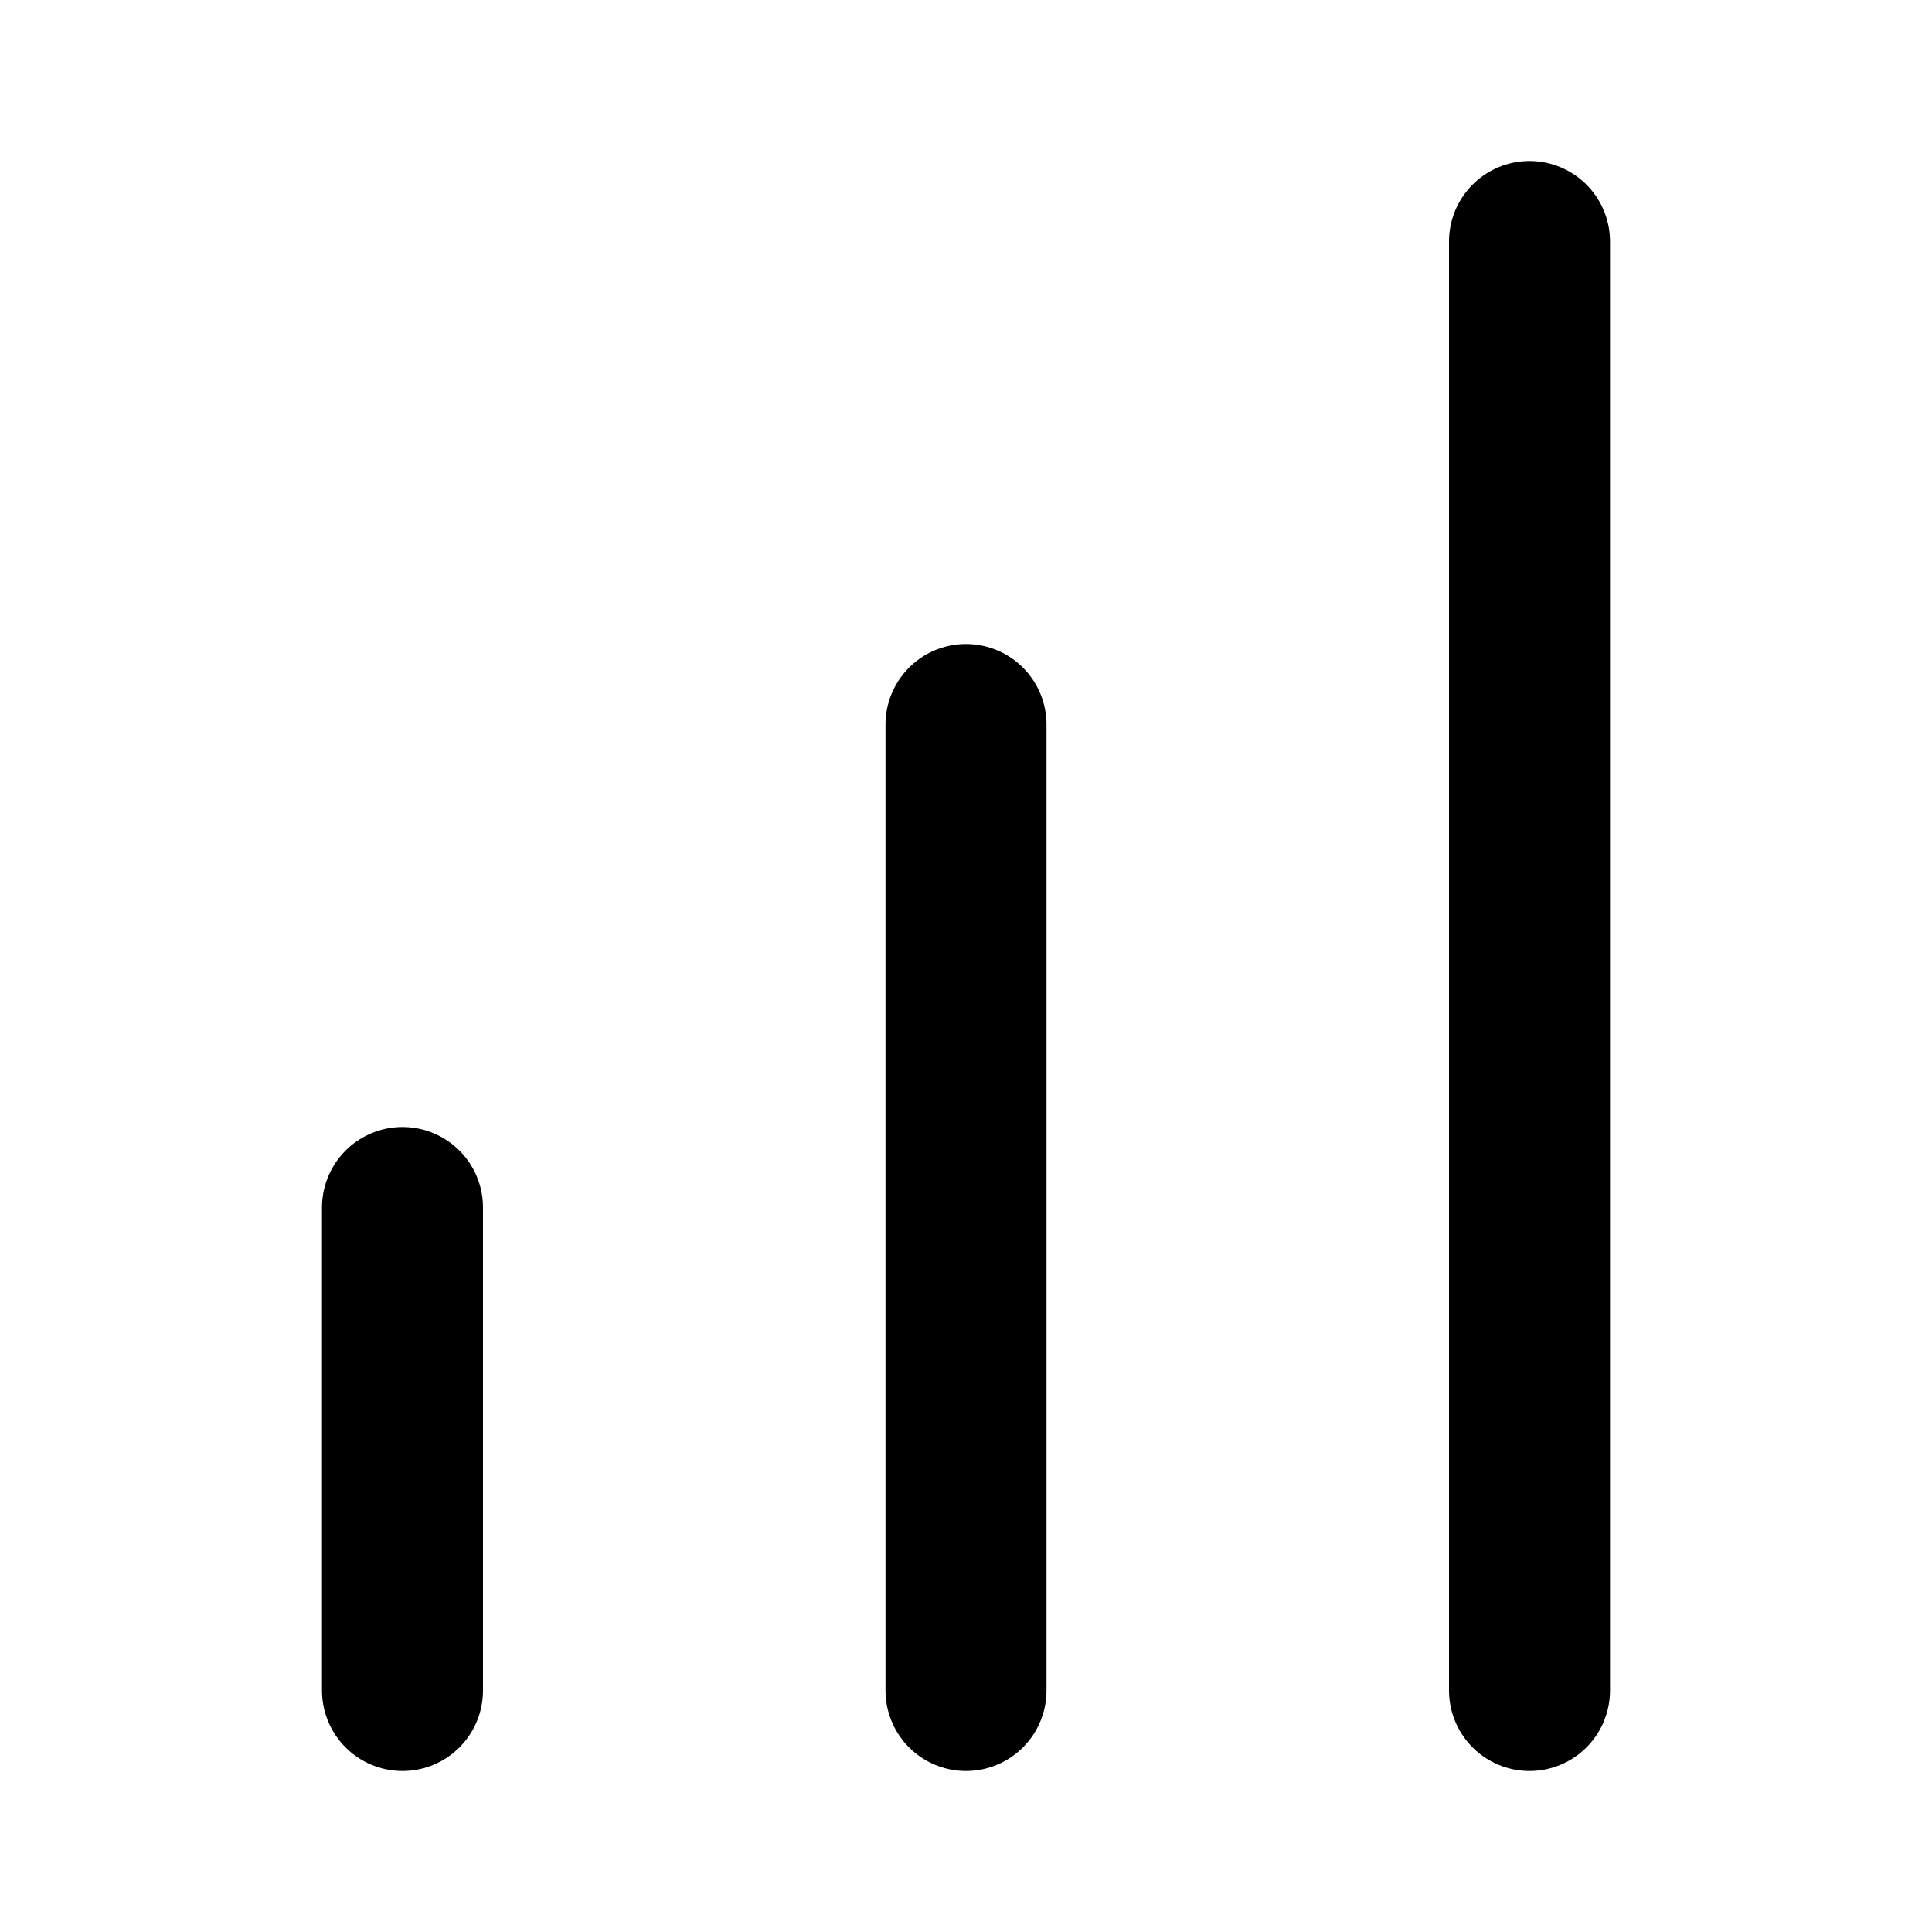
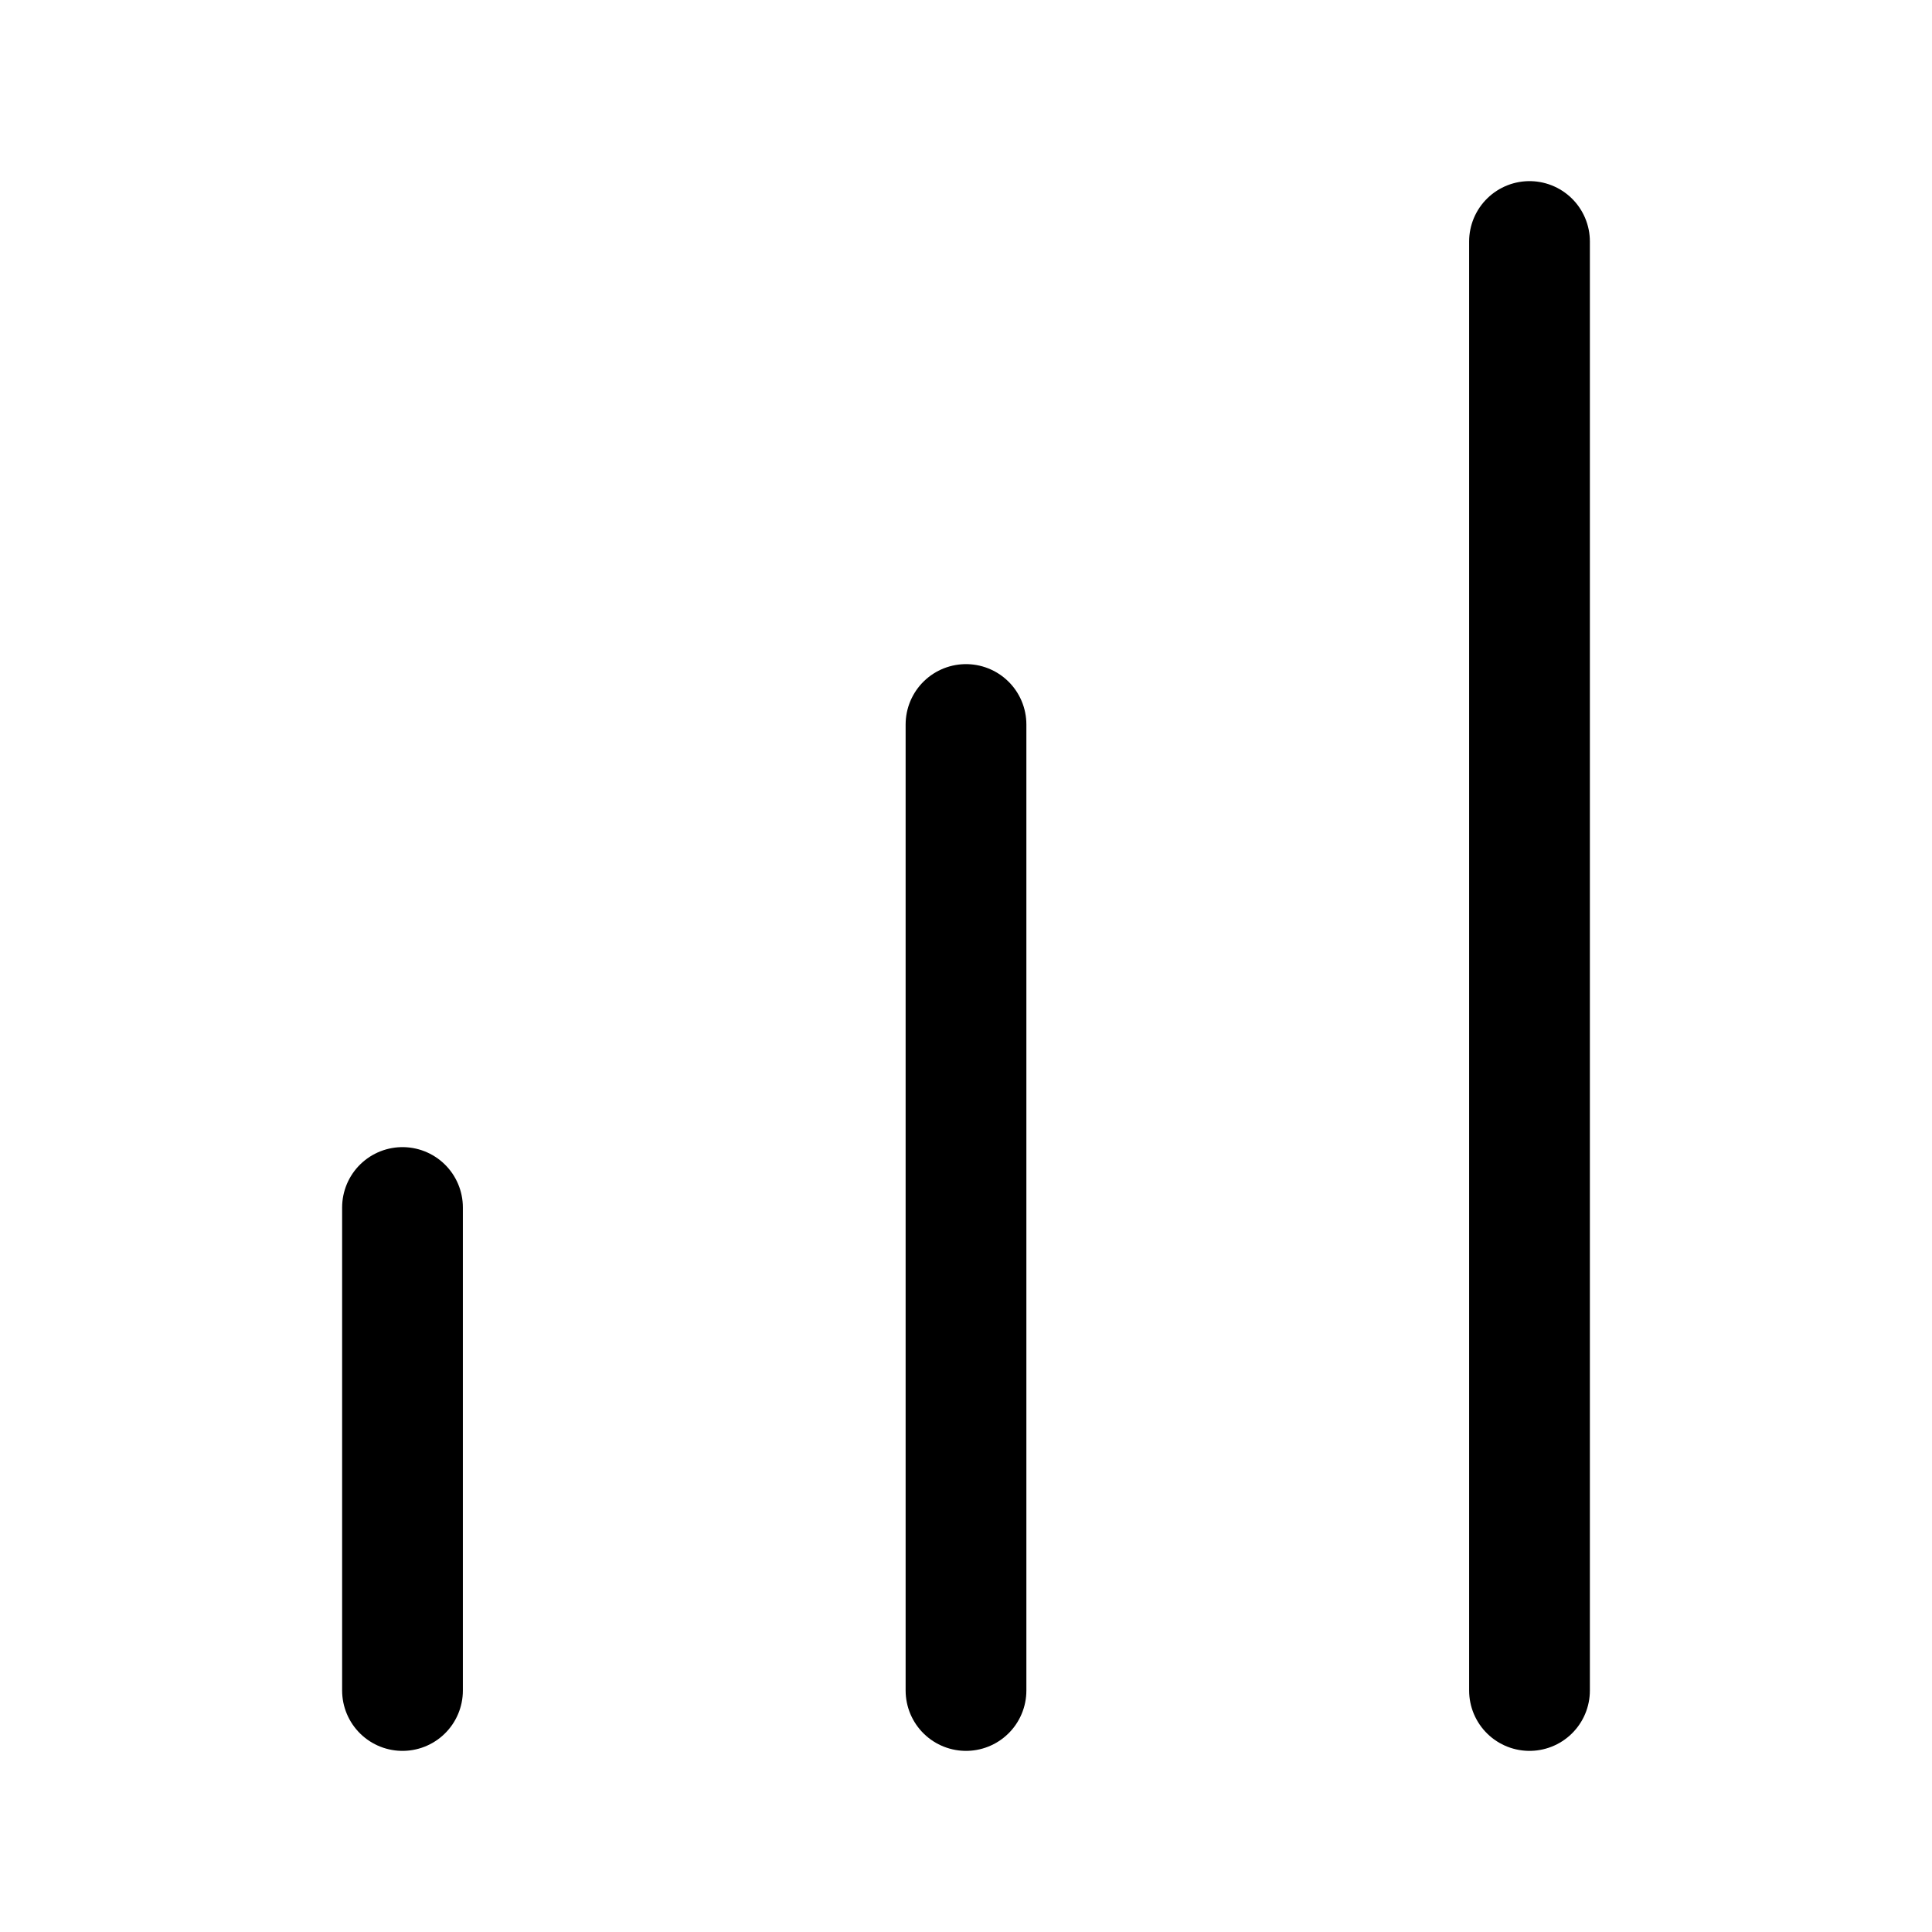
- <svg xmlns="http://www.w3.org/2000/svg" class="lucide lucide-chart-no-axes-column-increasing" width="24" height="24" viewBox="0 0 24 24" fill="none" stroke="currentColor" stroke-width="2" stroke-linecap="round" stroke-linejoin="round">
+ <svg xmlns="http://www.w3.org/2000/svg" class="lucide lucide-chart-no-axes-column-increasing" width="24" height="24" viewBox="0 0 24 24" fill="none" stroke="currentColor" stroke-width="1.5" stroke-linecap="round" stroke-linejoin="round">
  <path d="M5 21v-6" />
  <path d="M12 21V9" />
  <path d="M19 21V3" />
</svg>
